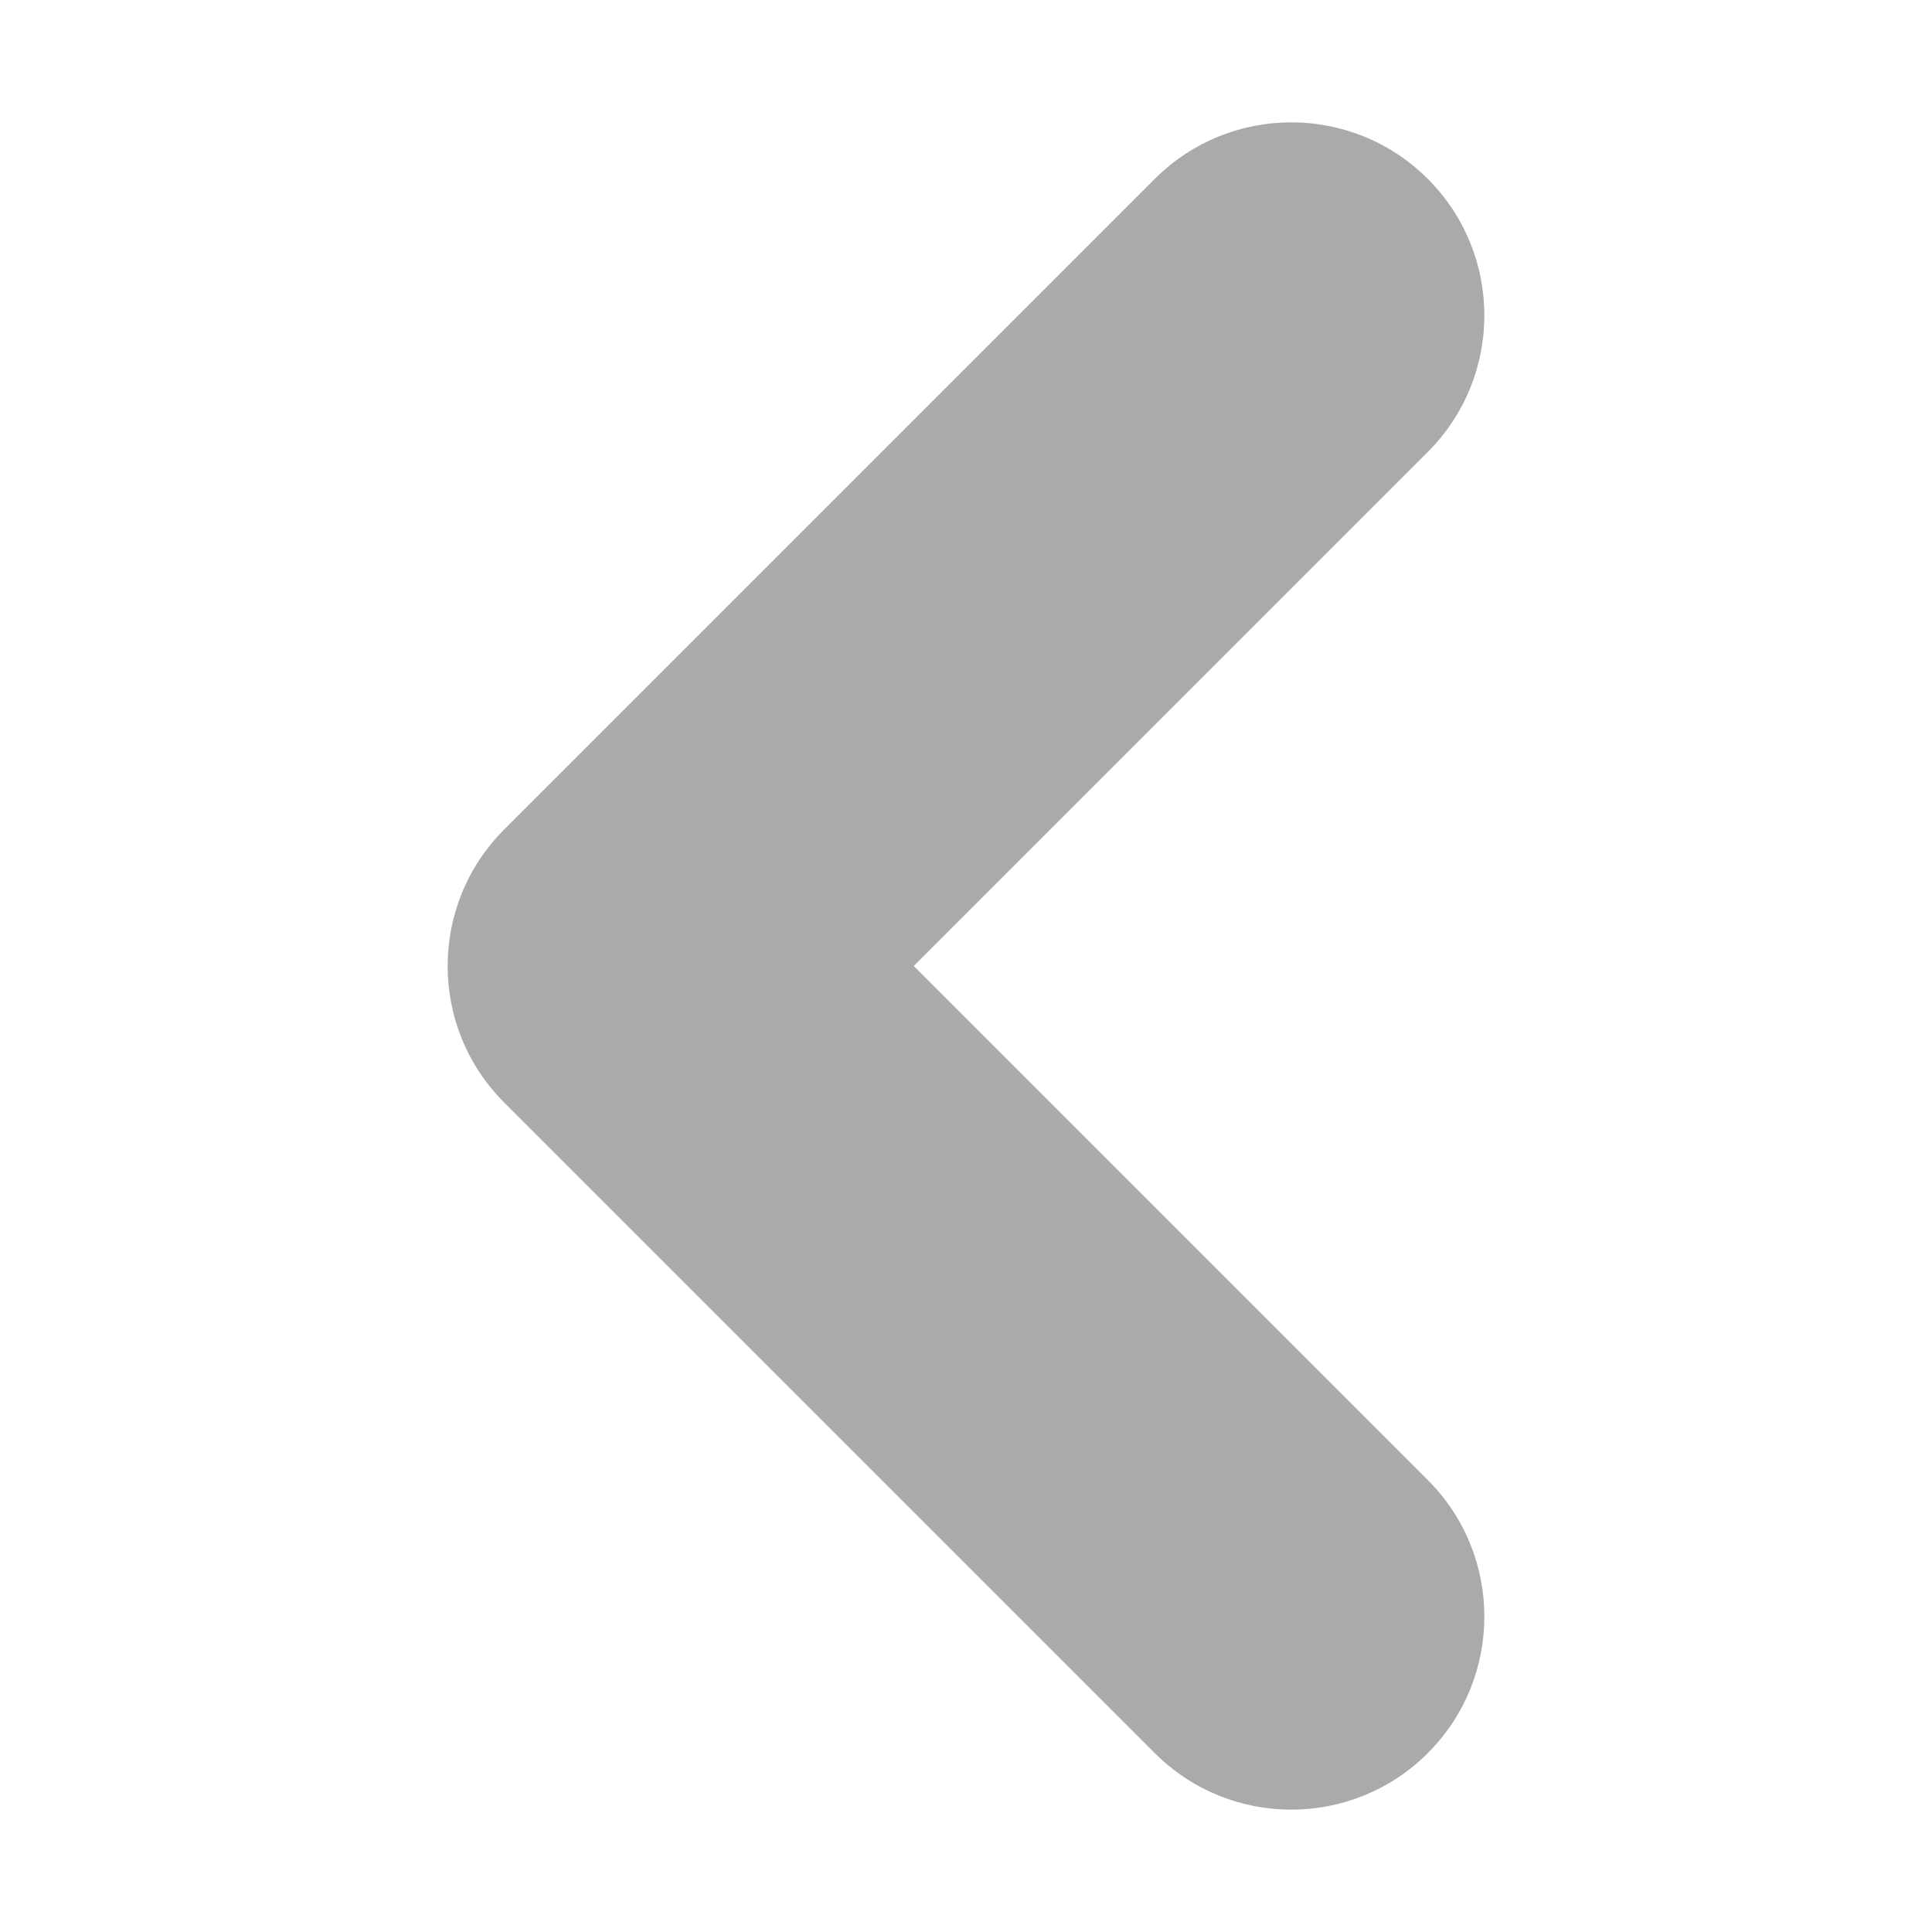
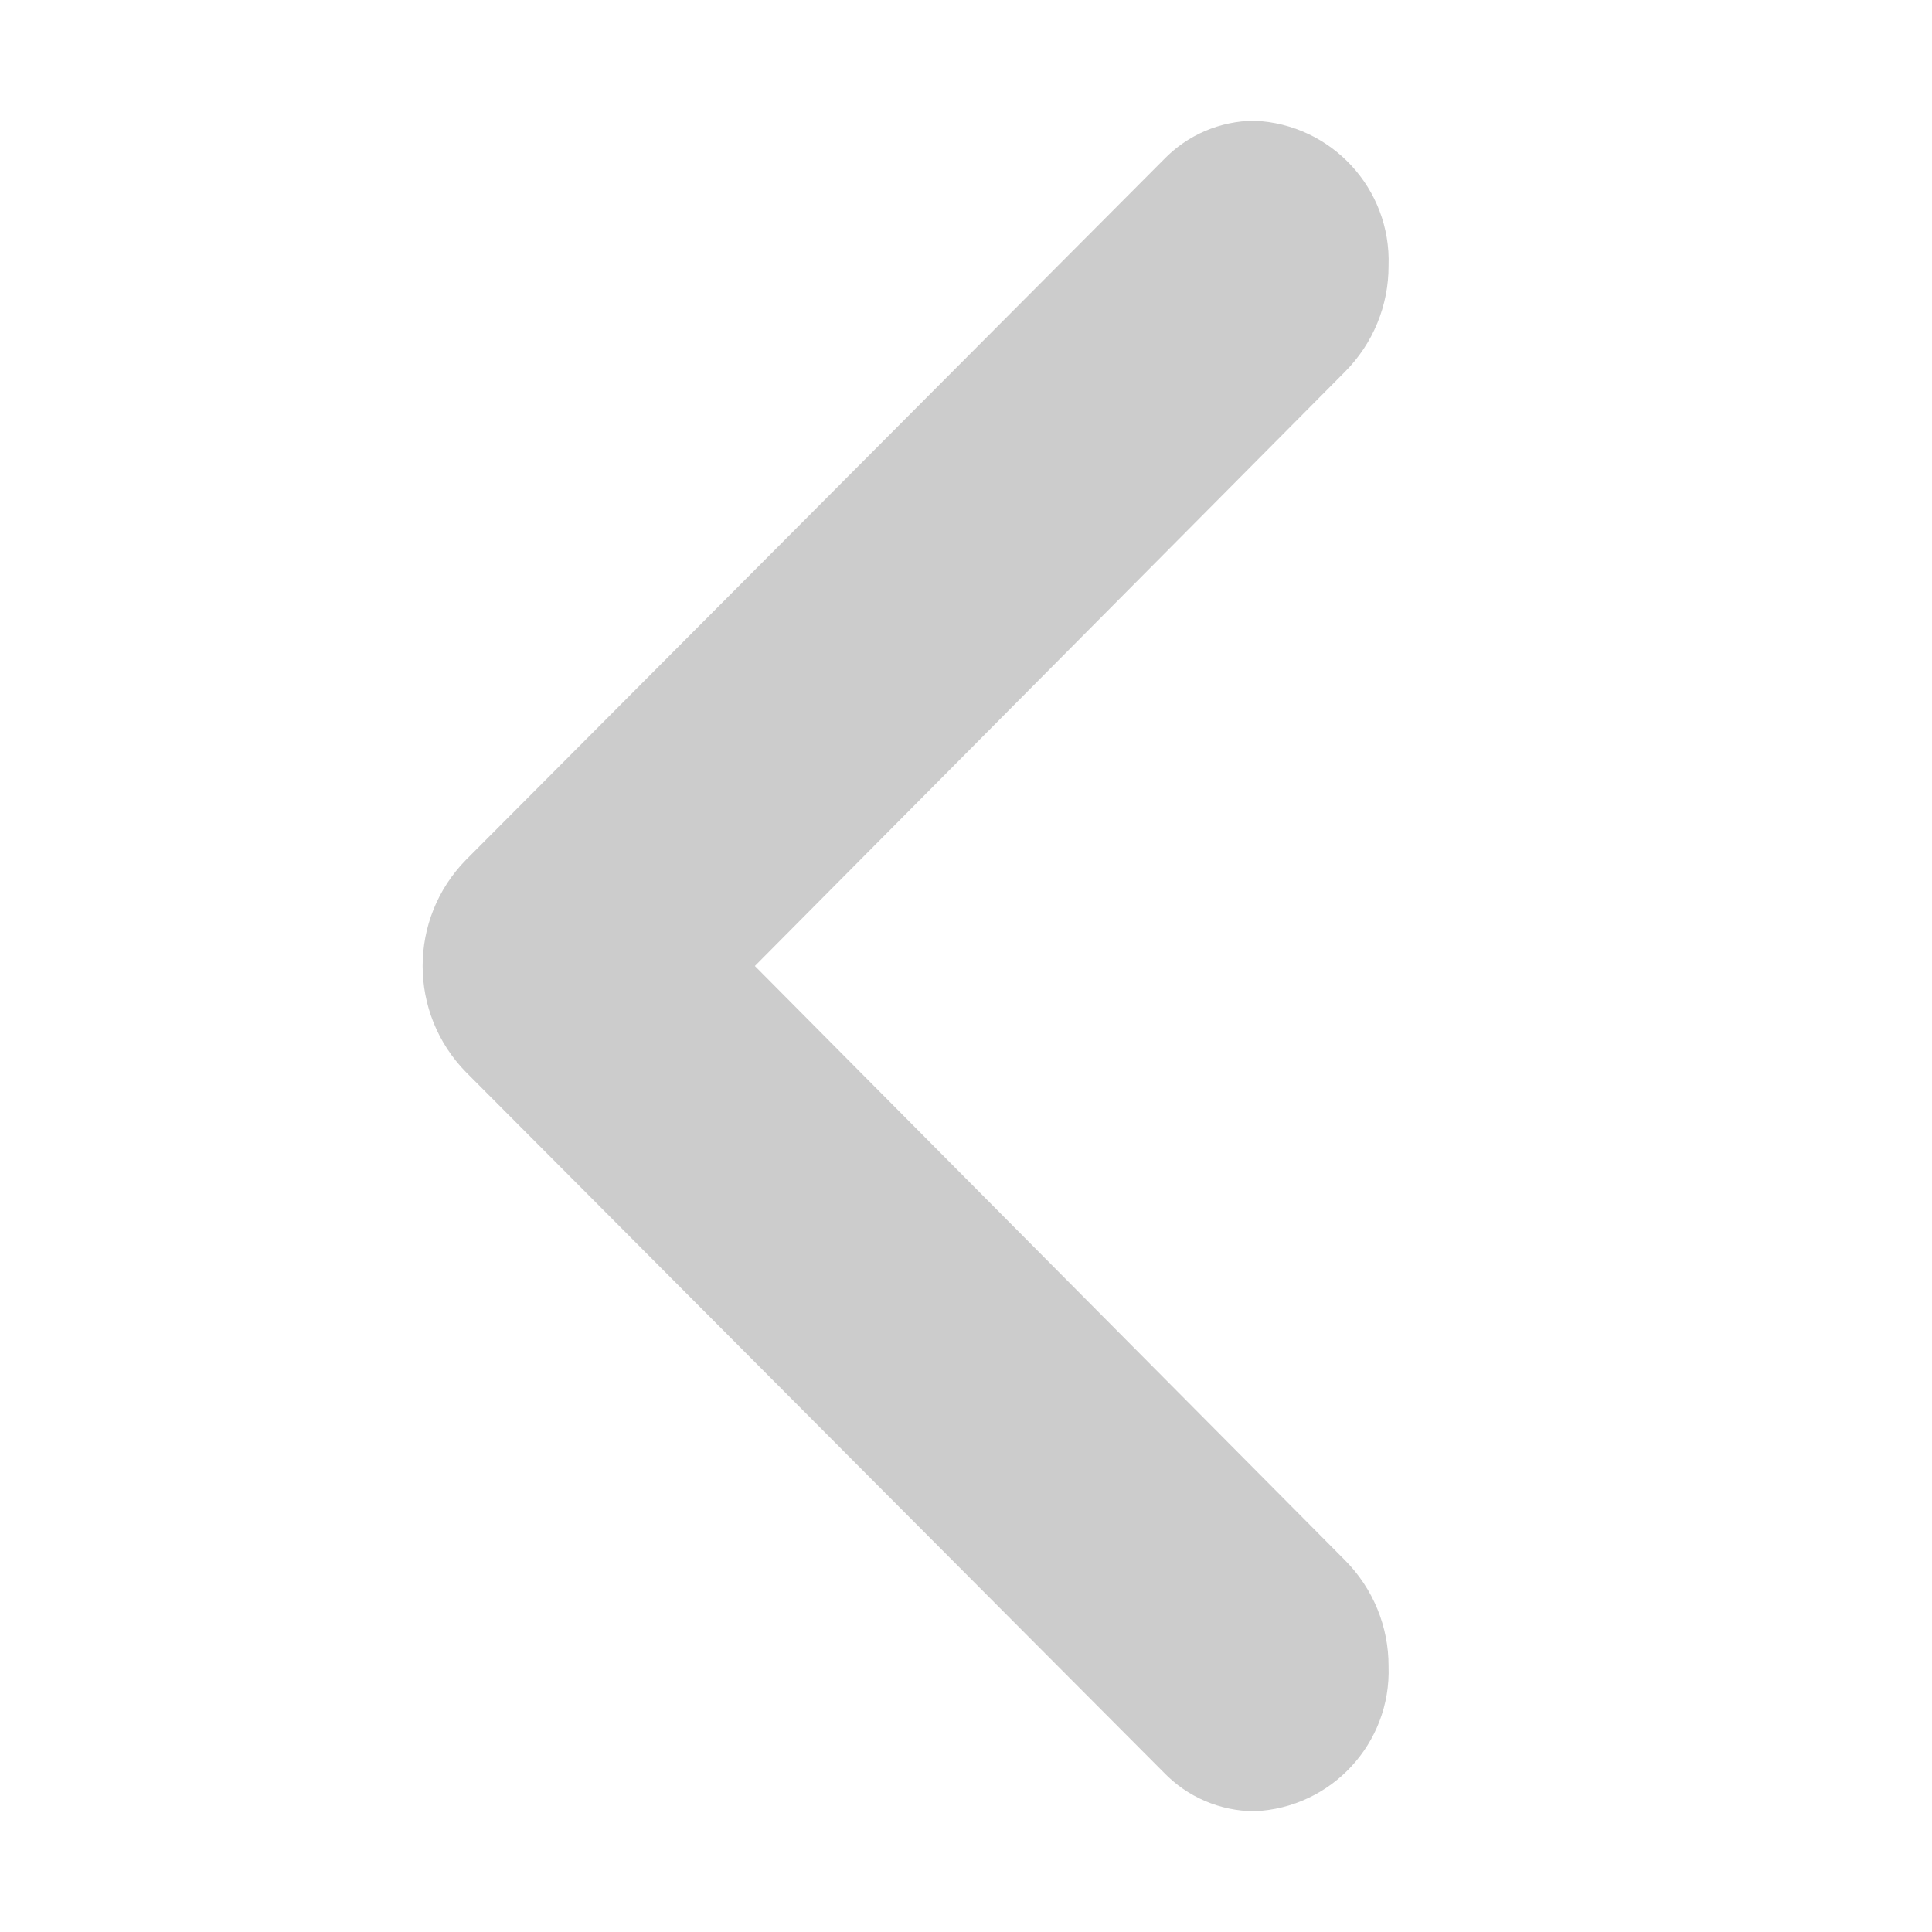
- <svg xmlns="http://www.w3.org/2000/svg" t="1616342949776" class="icon" viewBox="0 0 1024 1024" version="1.1" p-id="87906" width="12" height="12">
-   <path d="M684.409 959.149c-26.193 0-52.376-9.988-72.359-29.972L267.232 584.358c-39.963-39.963-39.963-104.755 0-144.717L612.05 94.823c39.963-39.963 104.755-39.963 144.718 0 39.963 39.962 39.963 104.755 0 144.717L484.308 512 756.768 784.459c39.963 39.963 39.963 104.755 0 144.718C736.789 949.155 710.594 959.149 684.409 959.149z" p-id="87907" fill="#aaaaaa" />
+ <svg xmlns="http://www.w3.org/2000/svg" t="1654931755739" class="icon" viewBox="0 0 1024 1024" version="1.1" p-id="2820" width="20" height="20">
+   <defs>
+     <style type="text/css">@font-face { font-family: feedback-iconfont; src: url("//at.alicdn.com/t/font_1031158_u69w8yhxdu.woff2?t=1630033759944") format("woff2"), url("//at.alicdn.com/t/font_1031158_u69w8yhxdu.woff?t=1630033759944") format("woff"), url("//at.alicdn.com/t/font_1031158_u69w8yhxdu.ttf?t=1630033759944") format("truetype"); }
+ </style>
+   </defs>
+   <path d="M616.896 939.52C629.472 952.544 646.752 959.904 664.832 960 705.632 958.304 737.408 924 735.968 883.2 736.064 862.08 727.712 841.824 712.8 826.88L400.096 512 712.8 197.12C727.712 182.176 736.064 161.92 735.968 140.8 737.408 100 705.632 65.696 664.832 64 646.752 64.096 629.472 71.456 616.896 84.48L247.04 455.68C216.32 486.944 216.32 537.056 247.04 568.32L616.896 939.52Z" p-id="2821" fill="#cccccc" />
</svg>
